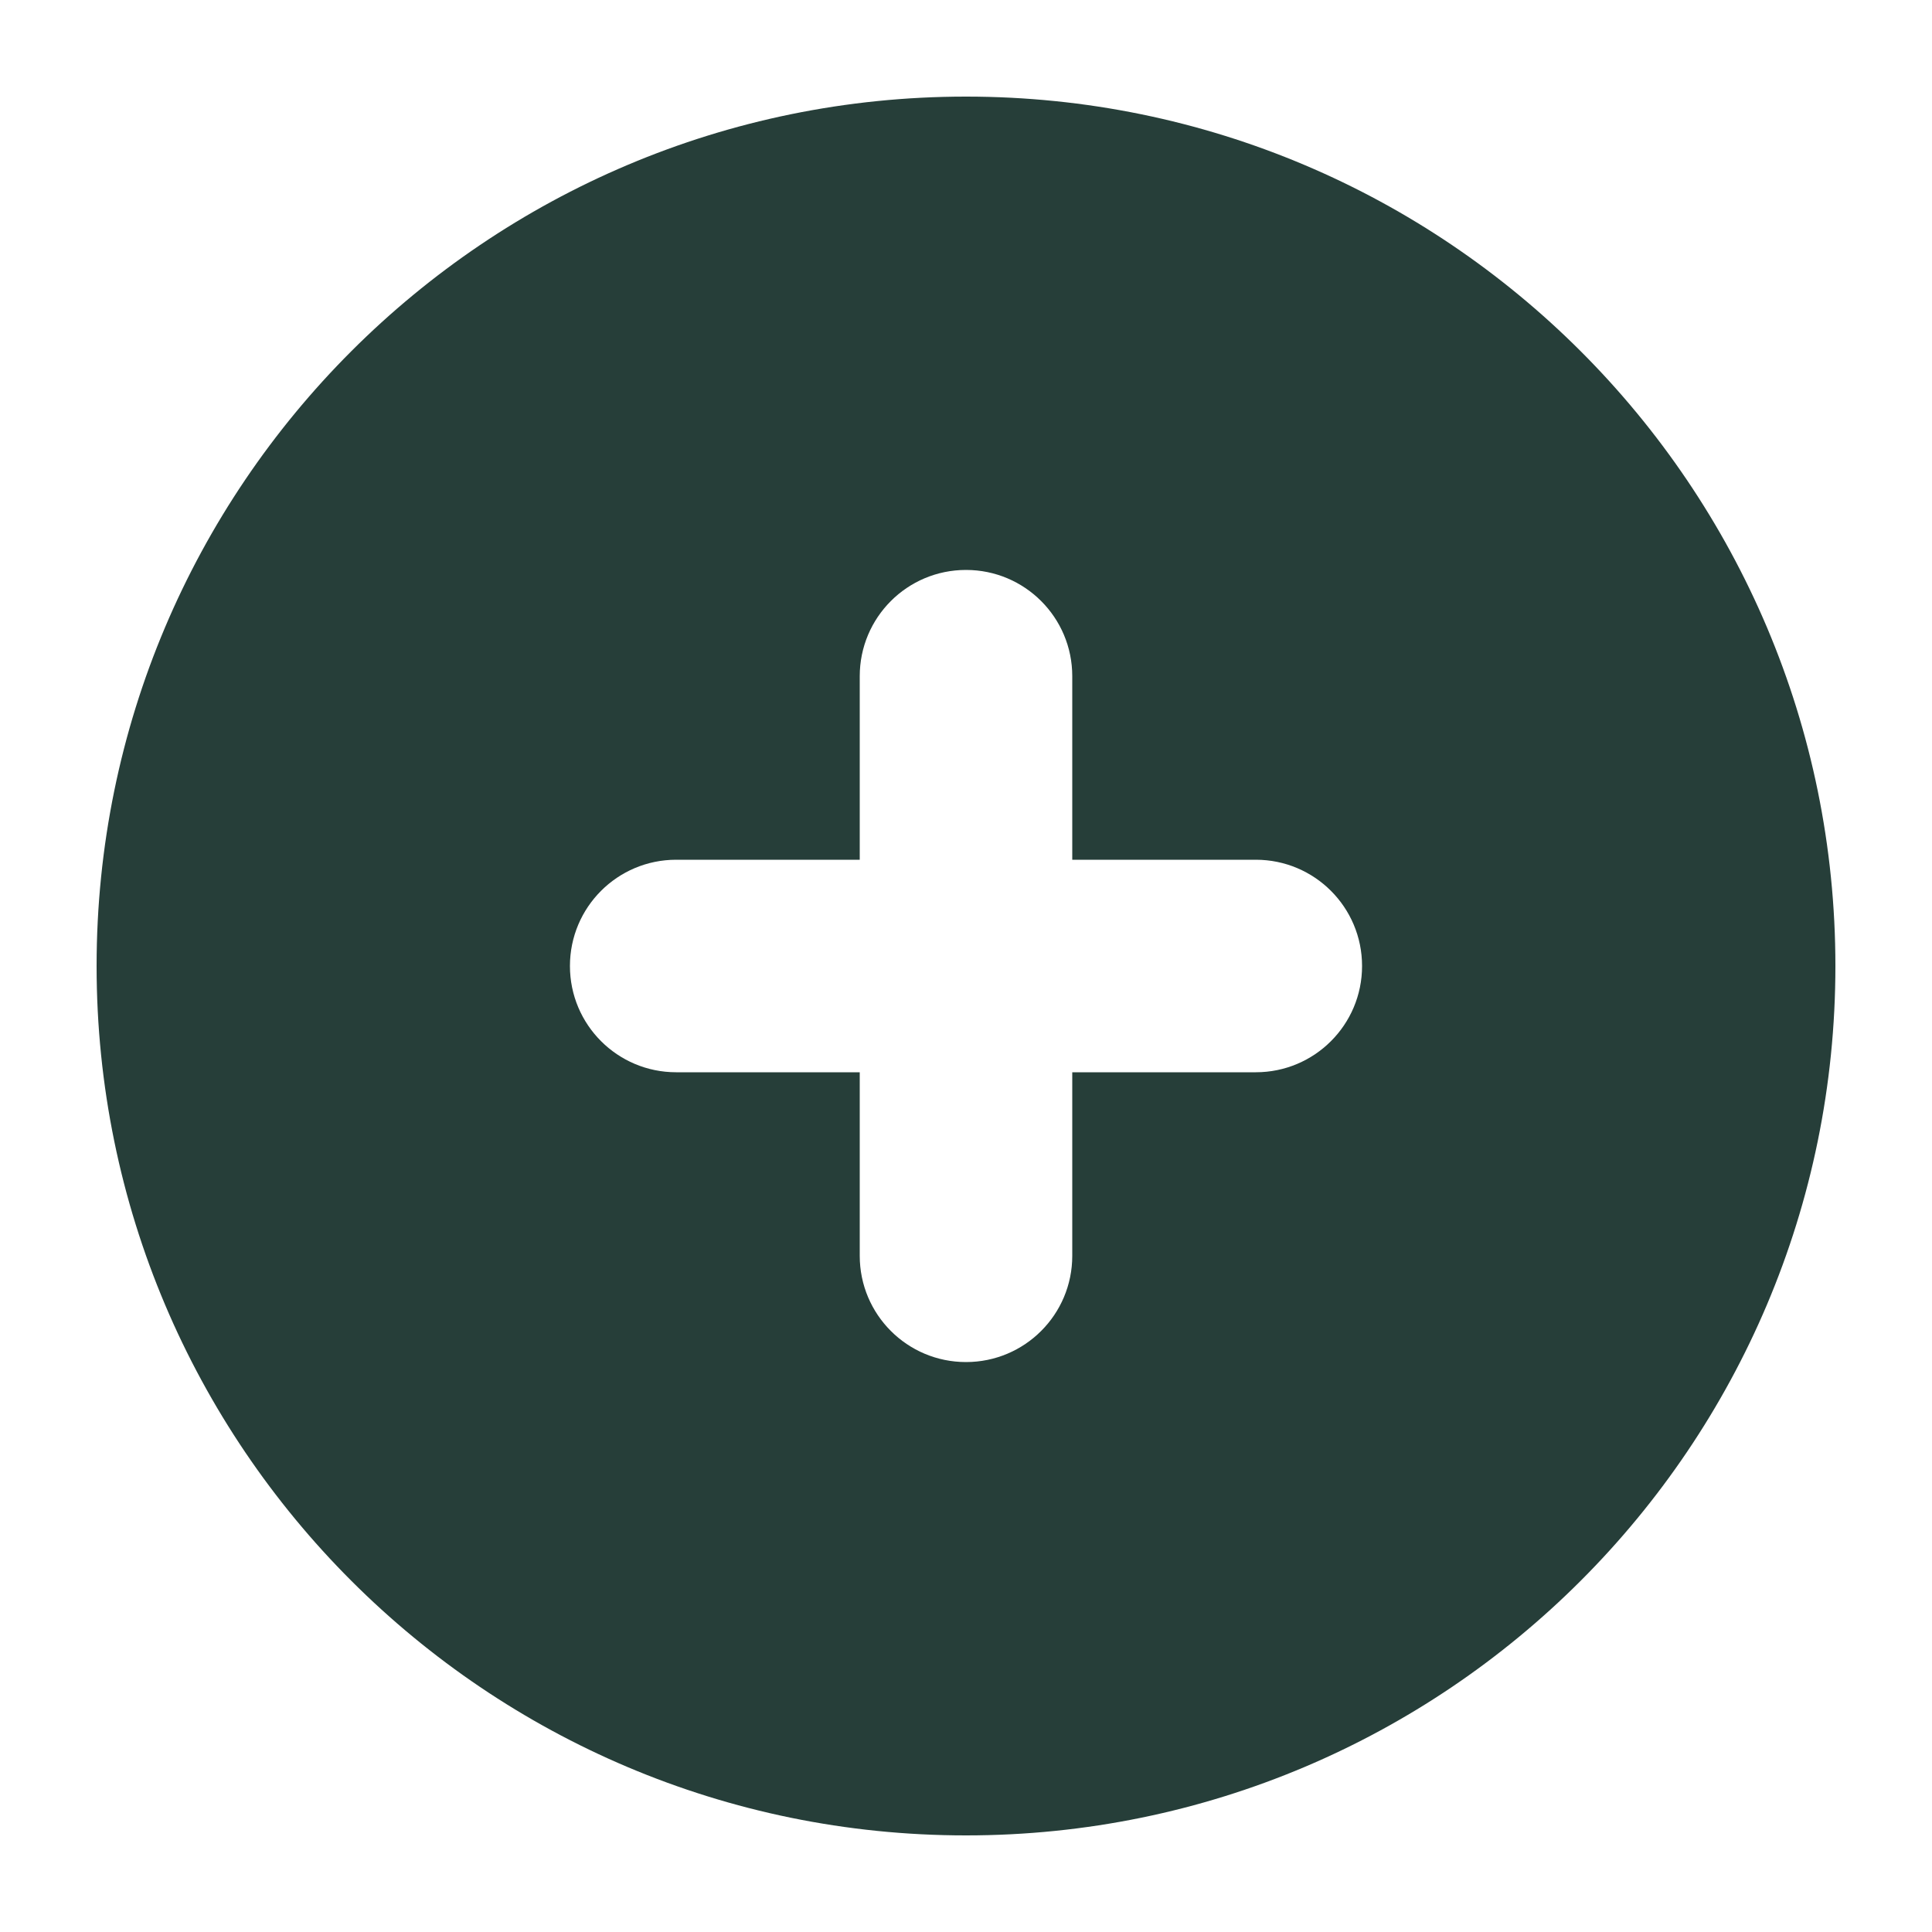
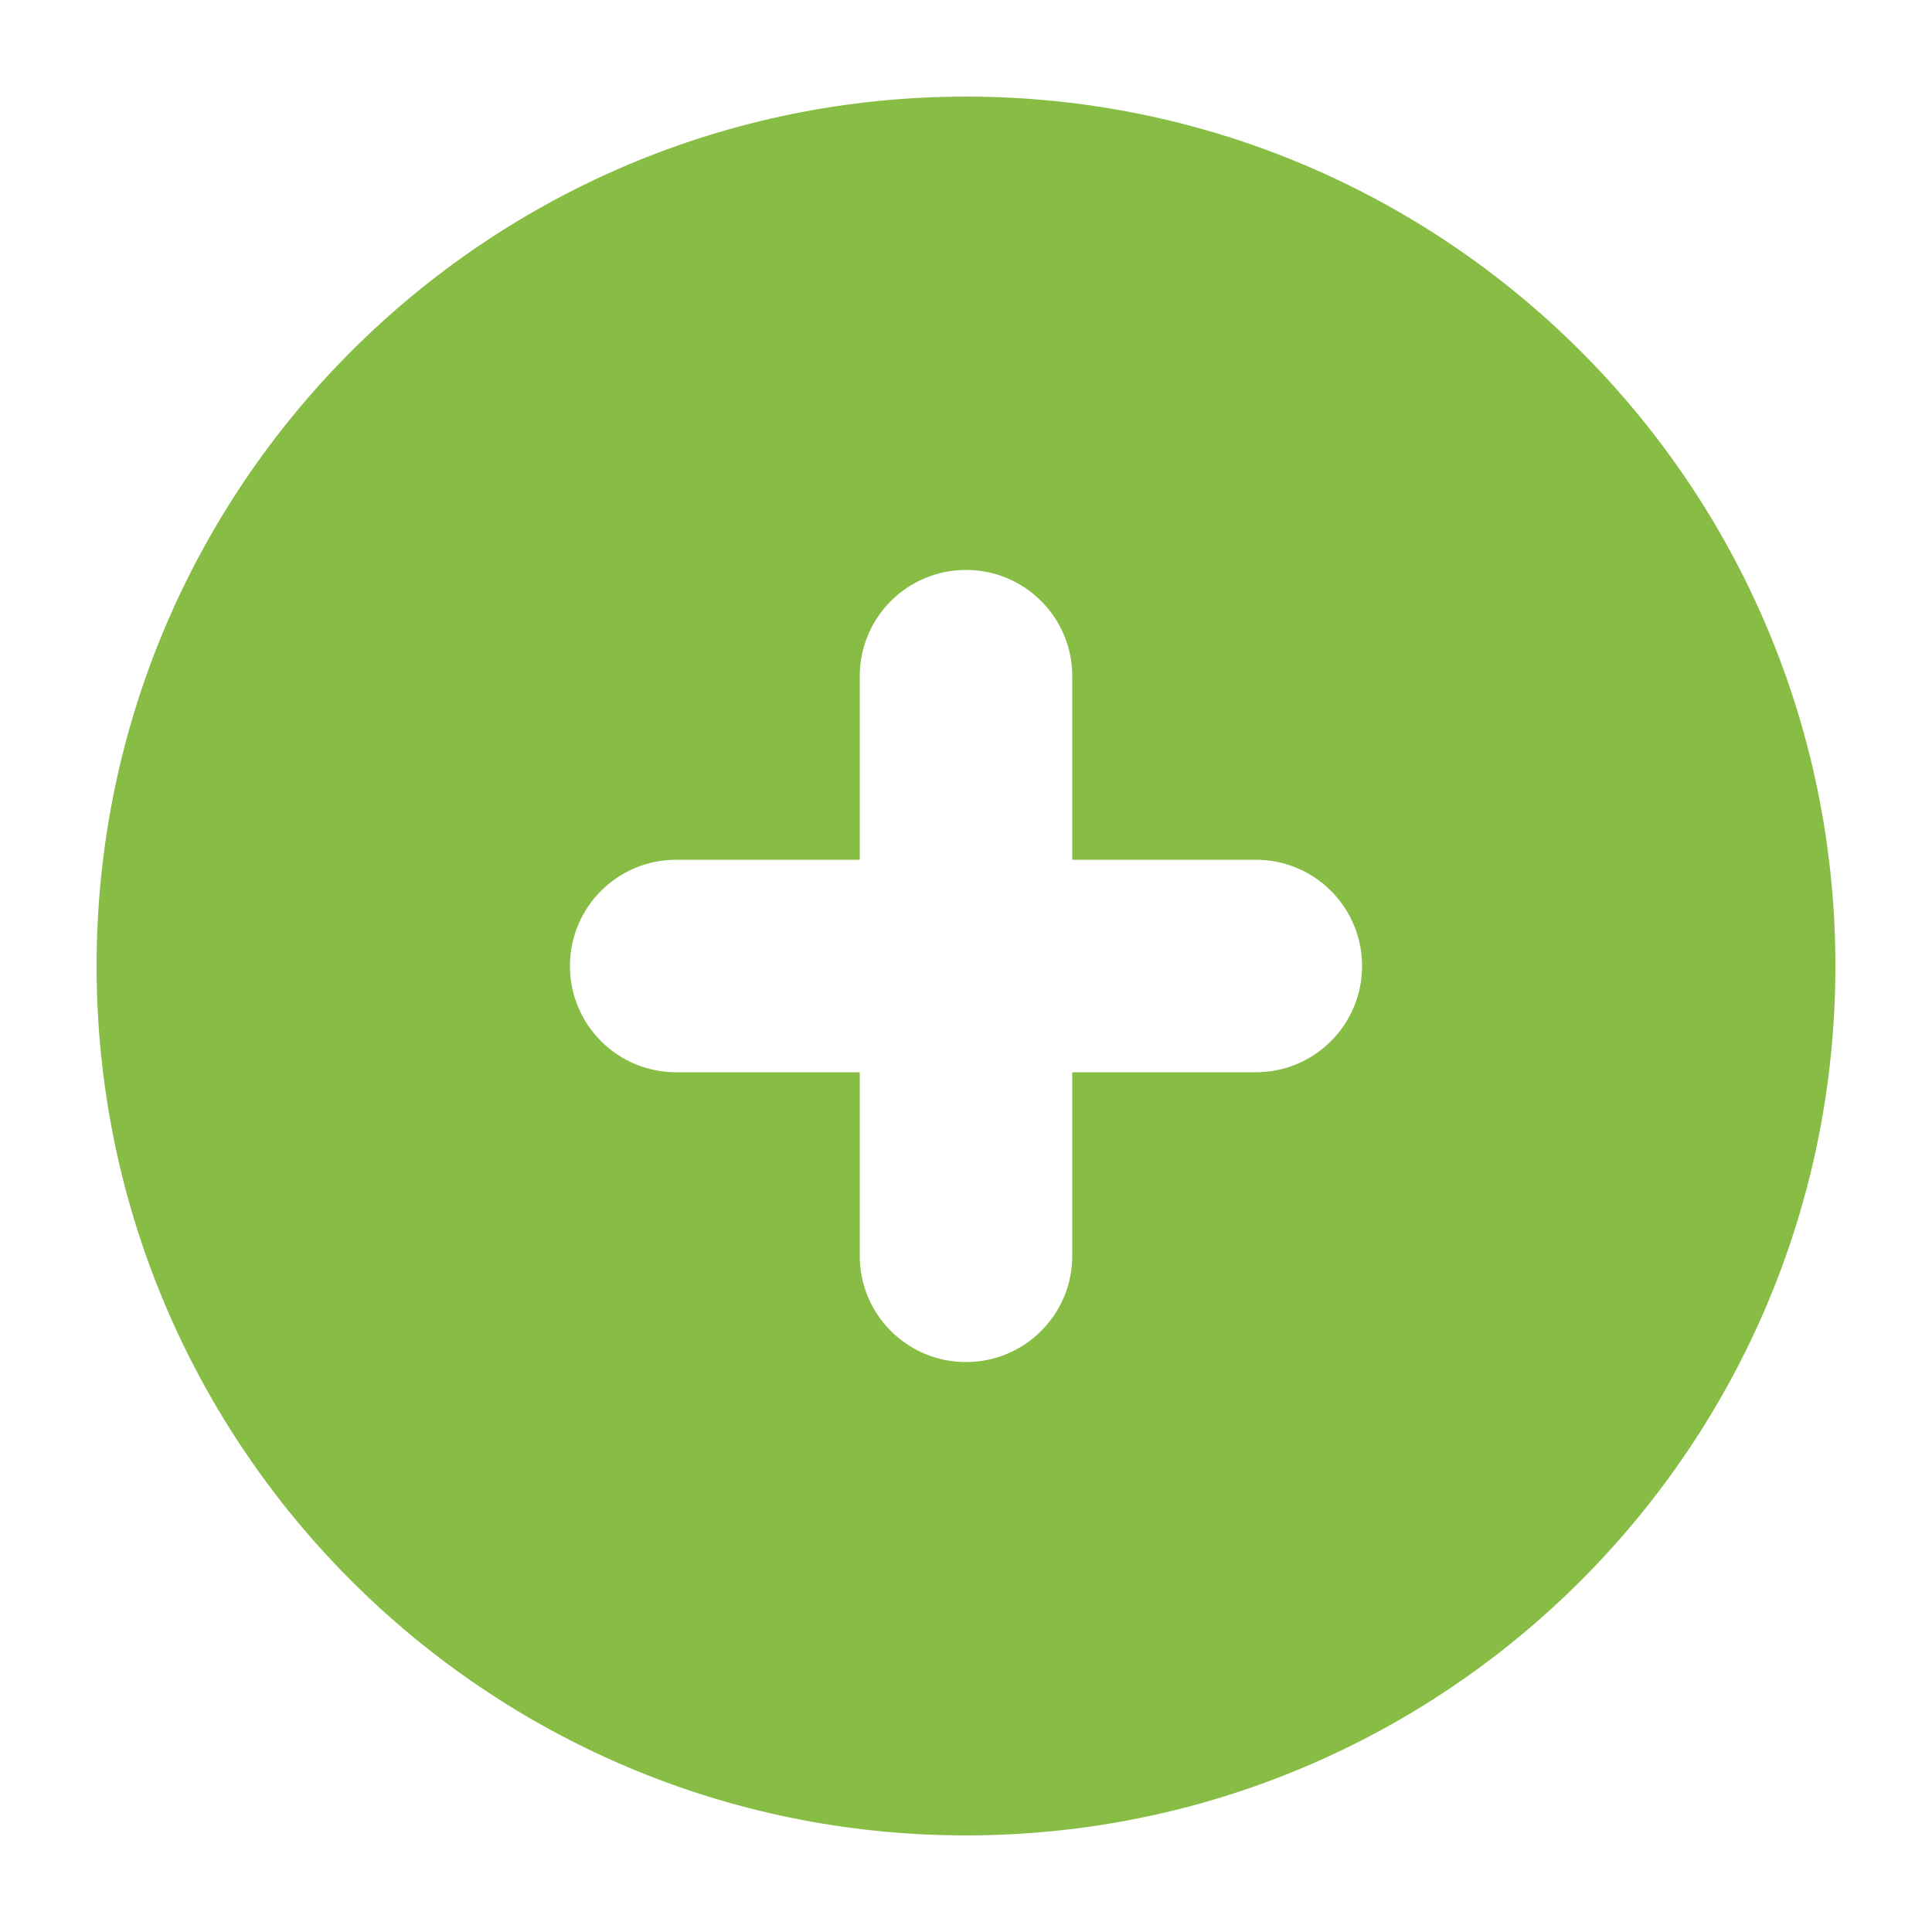
<svg xmlns="http://www.w3.org/2000/svg" id="Layer_1" data-name="Layer 1" viewBox="0 0 100 100">
-   <path d="M50,5C25.15,5,5,25.15,5,50s20.15,45,45,45,45-20.15,45-45S74.85,5,50,5ZM65,55.5h-9.5v9.5c0,3.04-2.46,5.5-5.5,5.5s-5.5-2.46-5.5-5.5v-9.5h-9.5c-3.04,0-5.5-2.46-5.5-5.5s2.46-5.5,5.5-5.5h9.5v-9.5c0-3.04,2.46-5.5,5.5-5.5s5.5,2.46,5.5,5.5v9.5h9.5c3.04,0,5.5,2.46,5.5,5.5s-2.46,5.5-5.5,5.5Z" fill="#263e39" />
+   <path d="M50,5C25.15,5,5,25.15,5,50s20.15,45,45,45,45-20.15,45-45S74.85,5,50,5ZM65,55.5h-9.5v9.5c0,3.04-2.46,5.5-5.5,5.5s-5.5-2.46-5.5-5.5v-9.5h-9.5c-3.04,0-5.5-2.46-5.5-5.5s2.46-5.5,5.5-5.5h9.5v-9.5c0-3.04,2.46-5.5,5.5-5.5s5.5,2.46,5.5,5.5v9.5h9.5c3.04,0,5.5,2.46,5.5,5.5s-2.46,5.5-5.5,5.5Z" fill="#87bd45" />
</svg>
